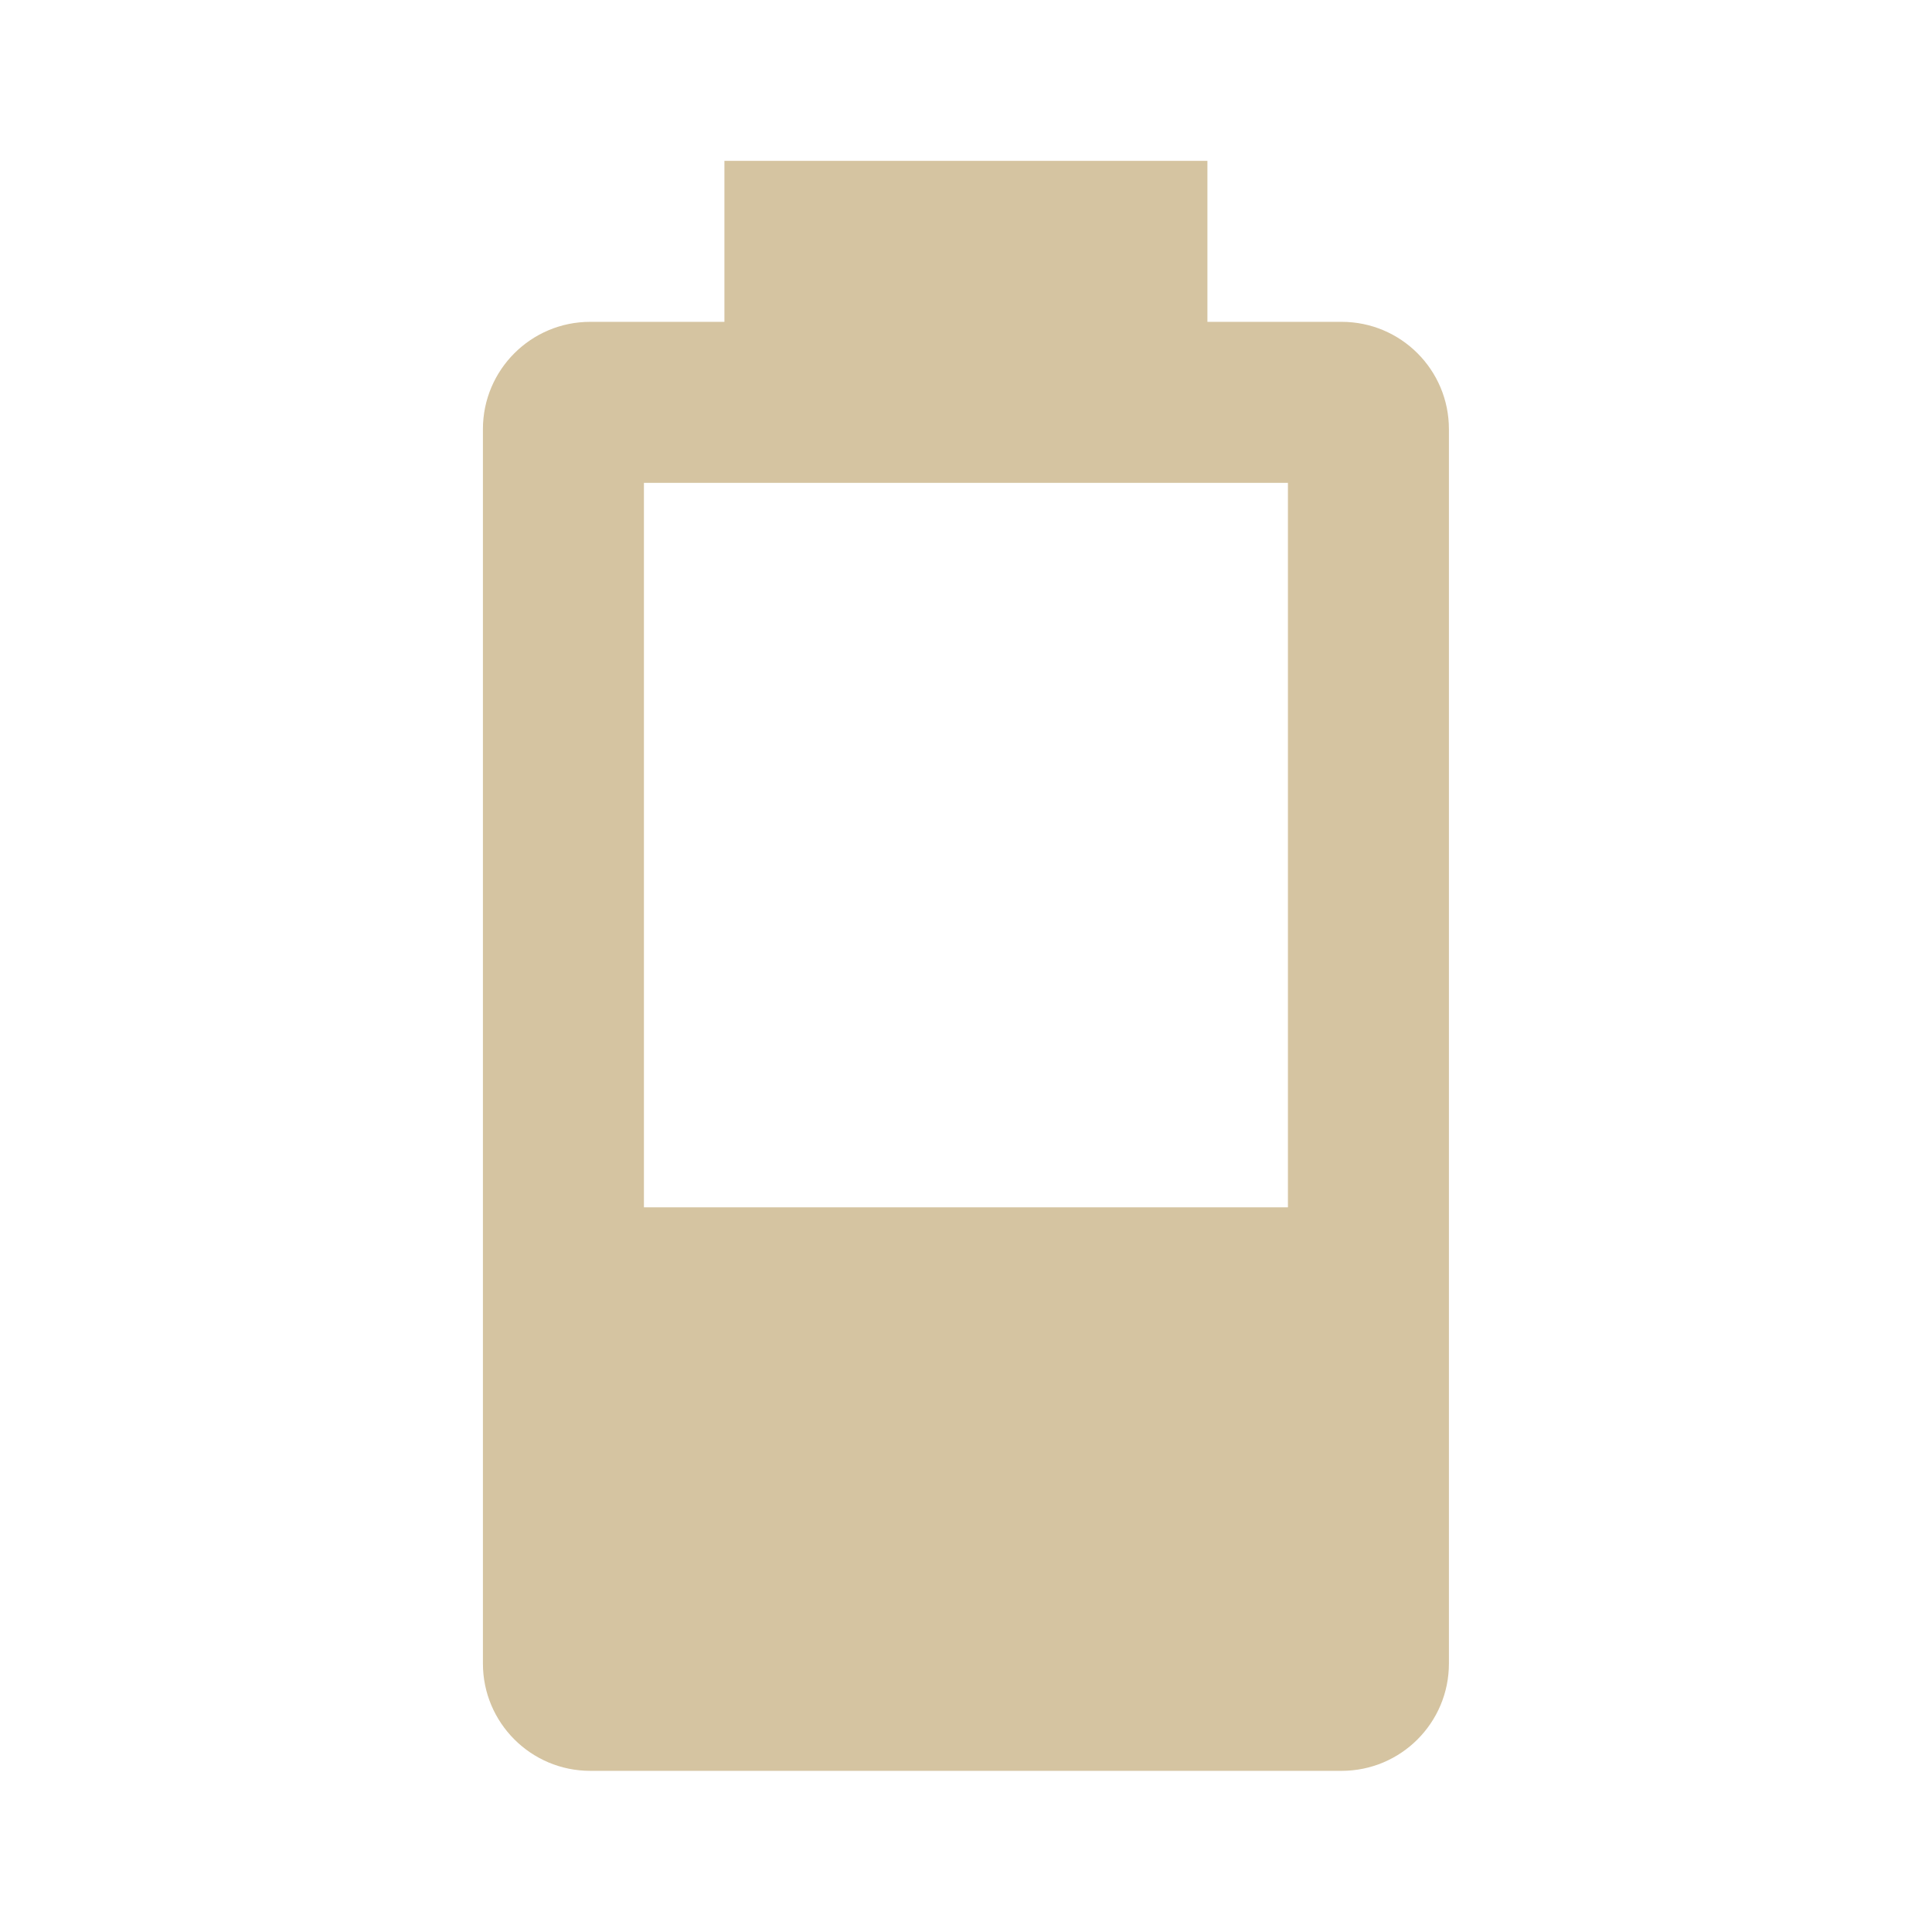
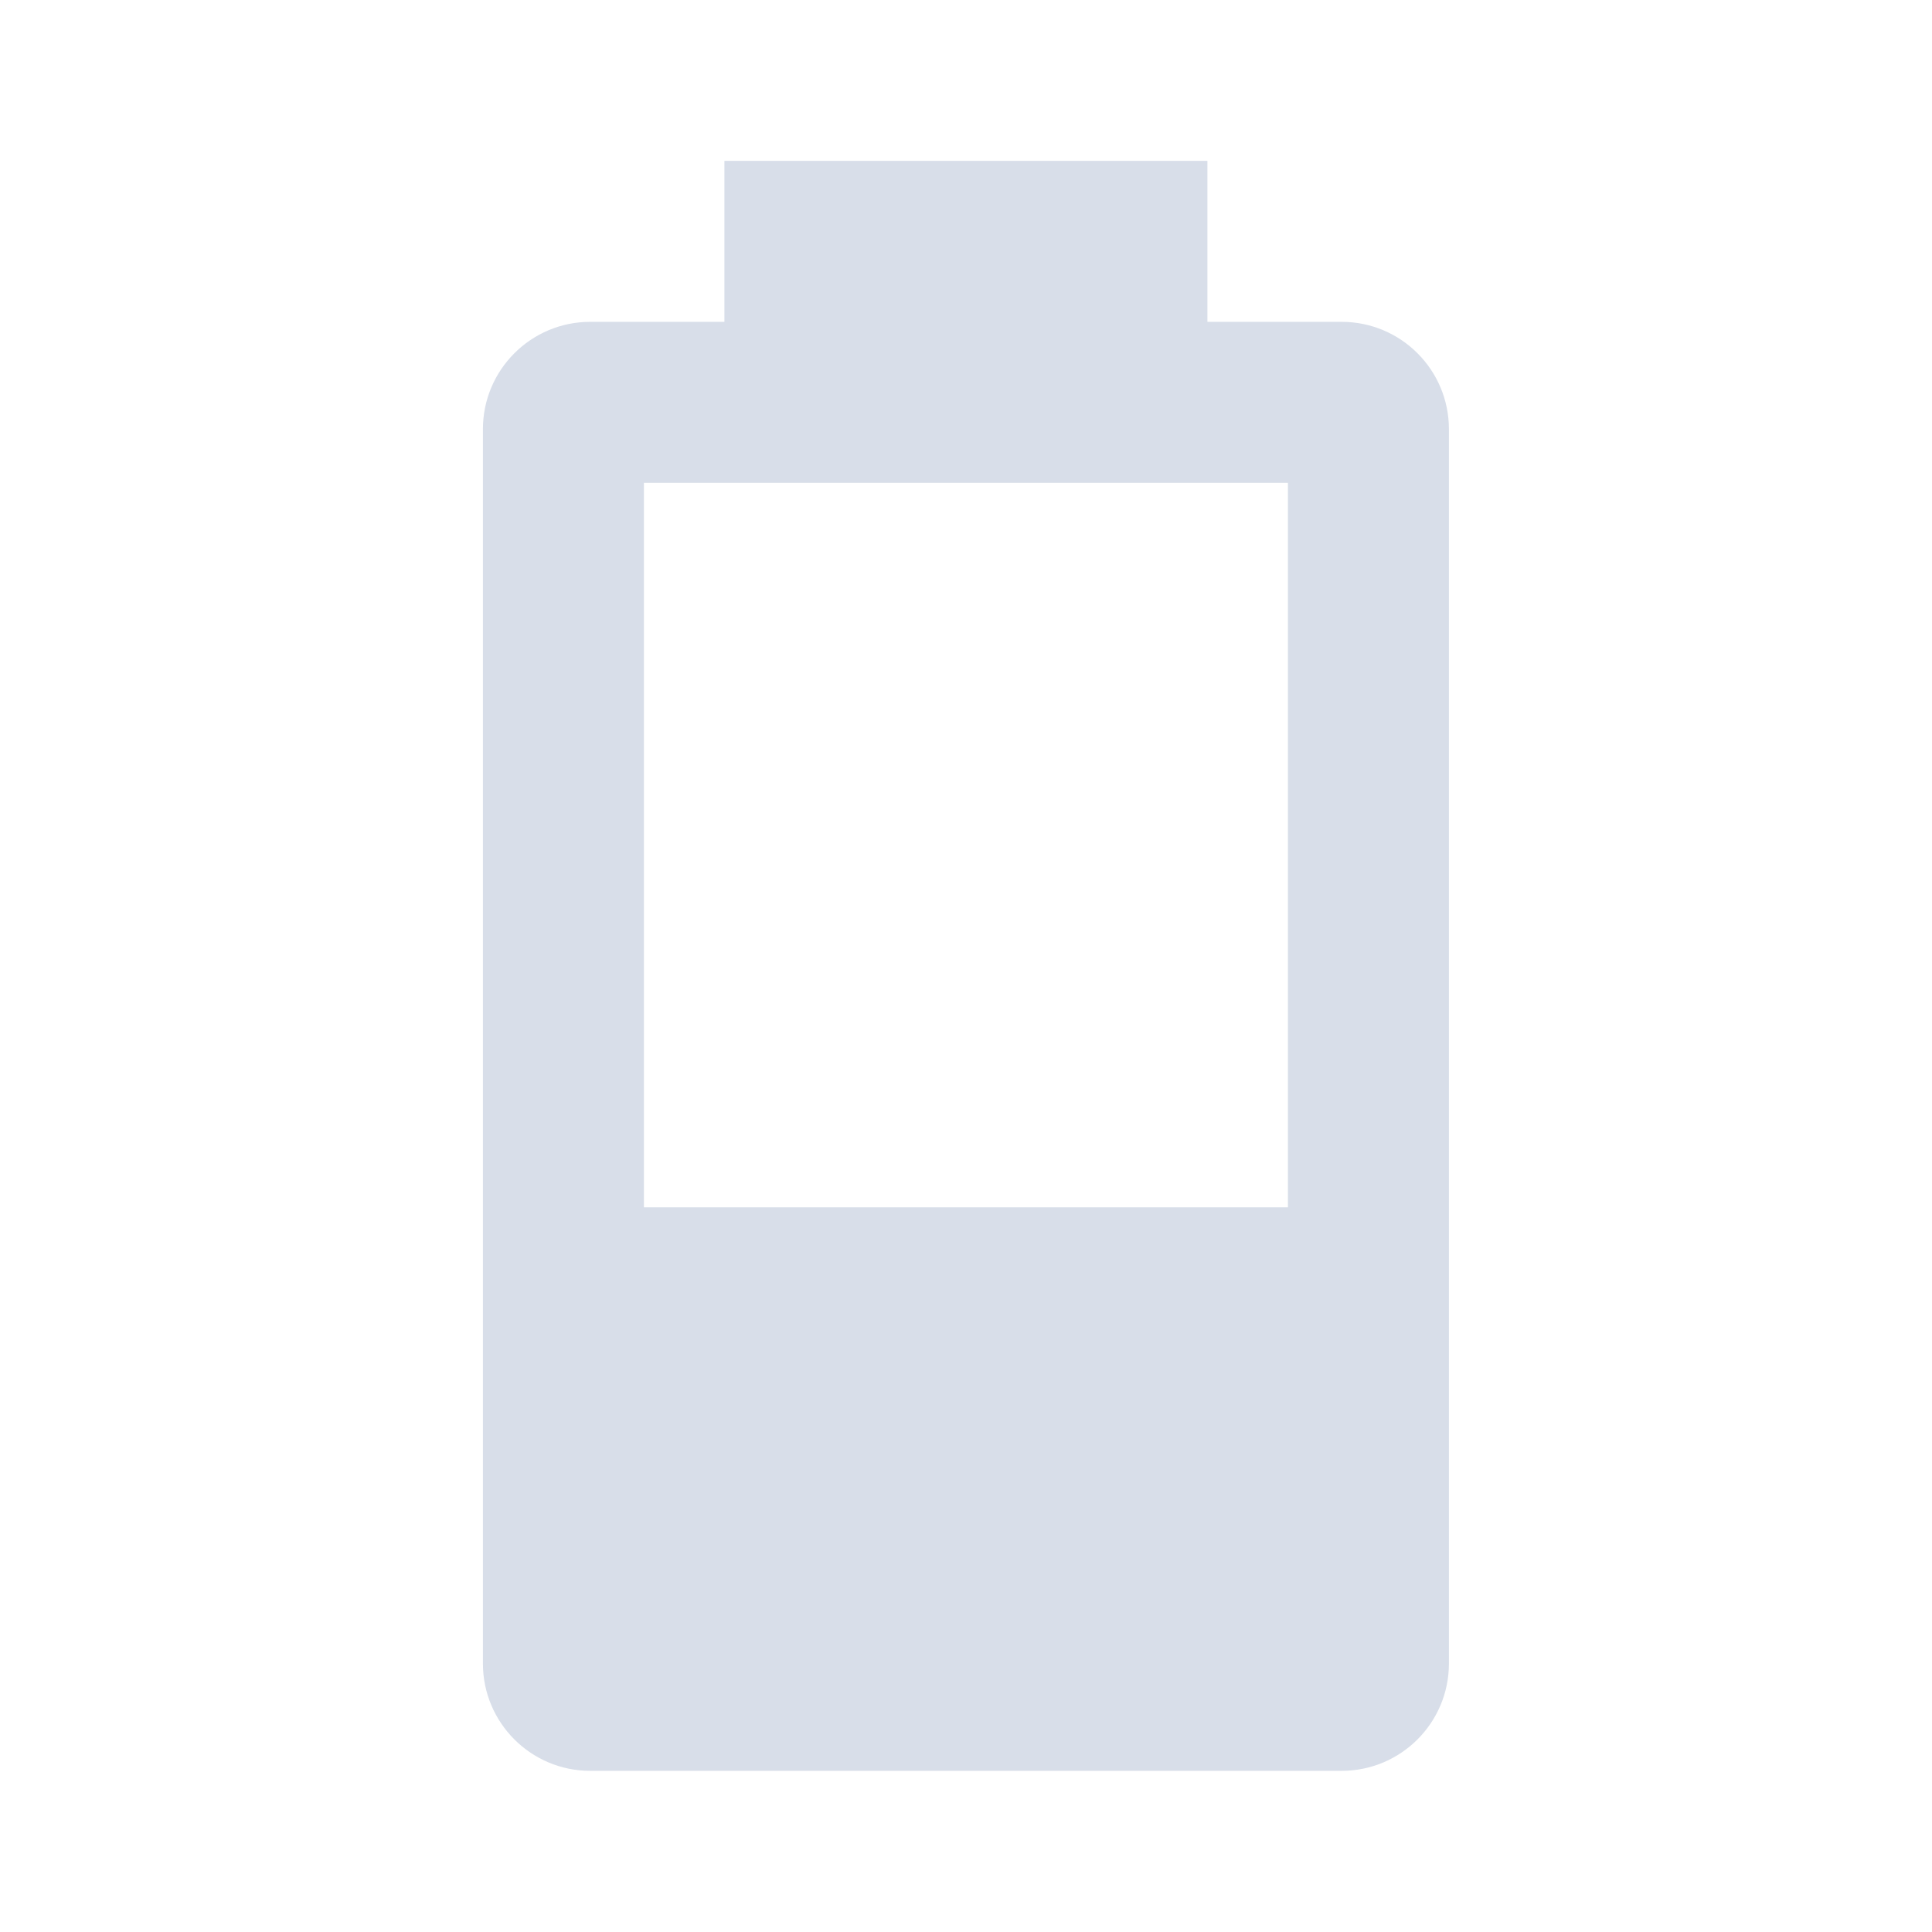
<svg xmlns="http://www.w3.org/2000/svg" version="1.1" baseProfile="full" width="240" height="240" viewBox="0 0 24.00 24.00" enable-background="new 0 0 24.00 24.00" xml:space="preserve">
-   <path fill="#d5c4a1" fill-opacity="1" stroke-width="0.2" stroke-linejoin="round" d="M 15.999,14.998L 7.999,14.998L 7.999,5.998L 15.999,5.998M 16.666,3.998L 14.999,3.998L 14.999,1.998L 8.999,1.998L 8.999,3.998L 7.332,3.998C 6.596,3.998 5.999,4.595 5.999,5.331L 5.999,20.665C 5.999,21.401 6.596,21.998 7.332,21.998L 16.666,21.998C 17.403,21.998 17.999,21.401 17.999,20.665L 17.999,5.331C 17.999,4.595 17.403,3.998 16.666,3.998 Z " />
+   <path fill="#d8dee9" fill-opacity="1" stroke-width="0.2" stroke-linejoin="round" d="M 15.999,14.998L 7.999,14.998L 7.999,5.998L 15.999,5.998M 16.666,3.998L 14.999,3.998L 14.999,1.998L 8.999,1.998L 8.999,3.998L 7.332,3.998C 6.596,3.998 5.999,4.595 5.999,5.331L 5.999,20.665C 5.999,21.401 6.596,21.998 7.332,21.998L 16.666,21.998C 17.403,21.998 17.999,21.401 17.999,20.665L 17.999,5.331C 17.999,4.595 17.403,3.998 16.666,3.998 Z " />
</svg>
